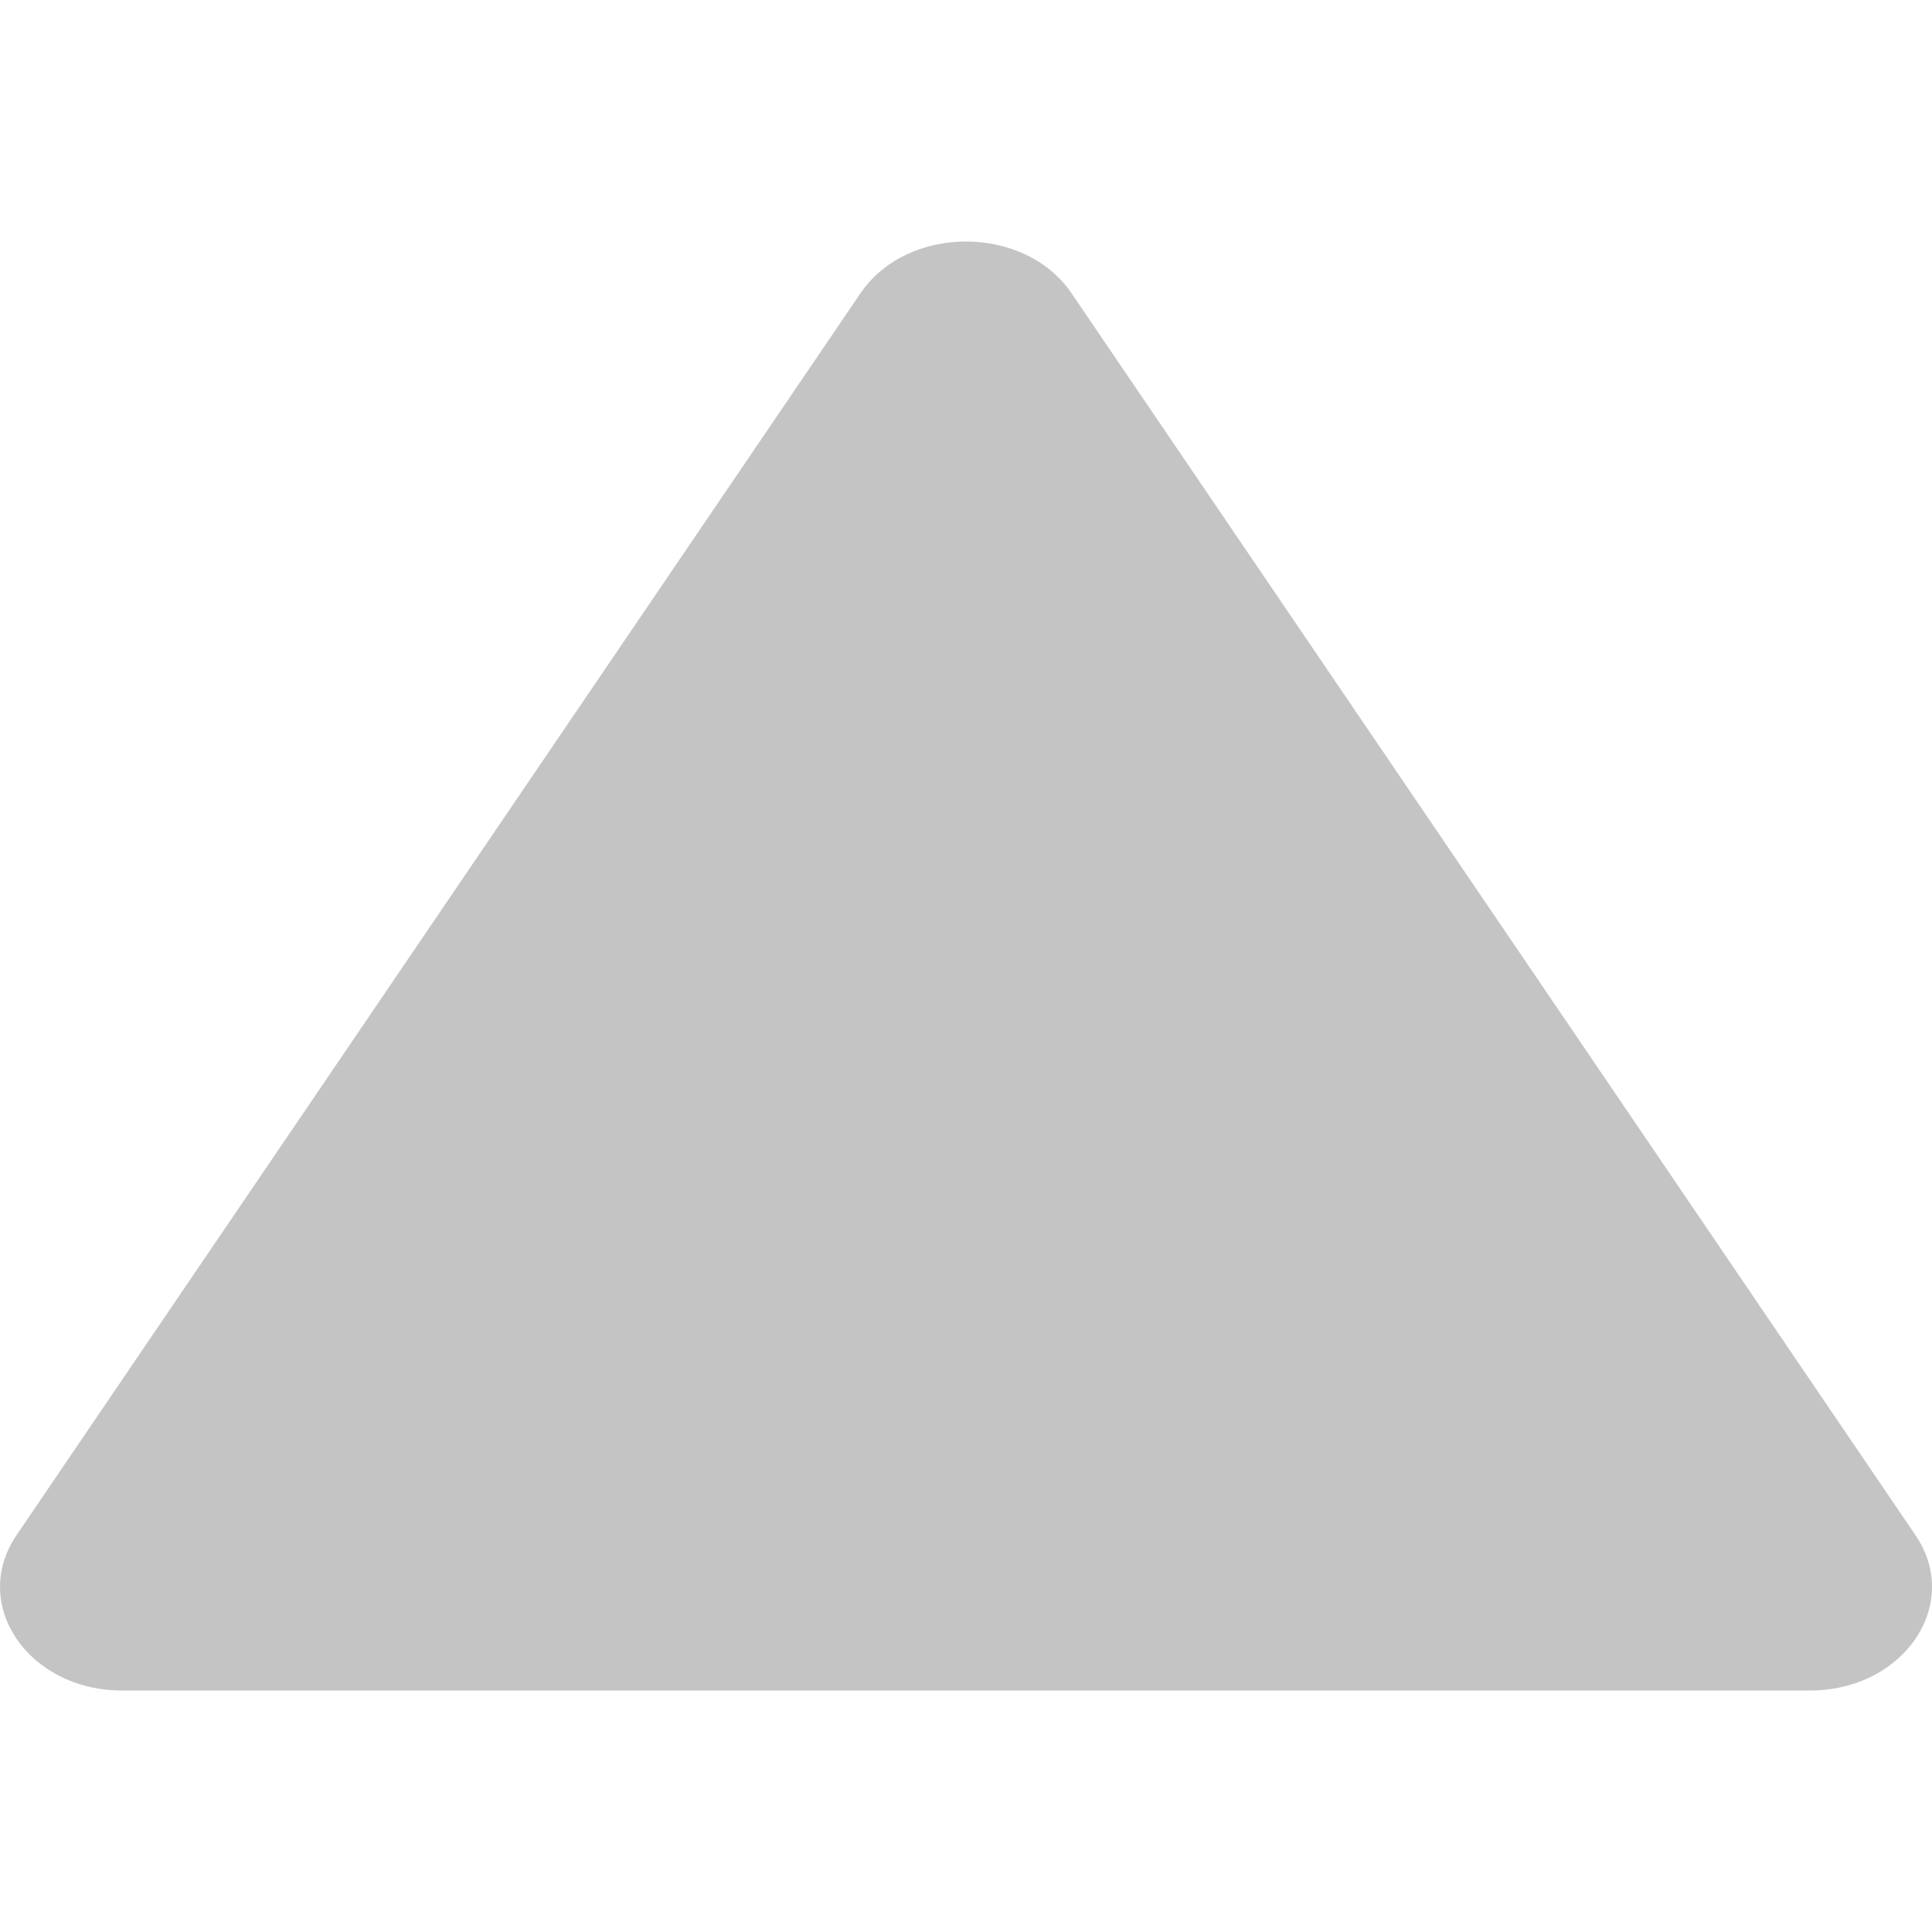
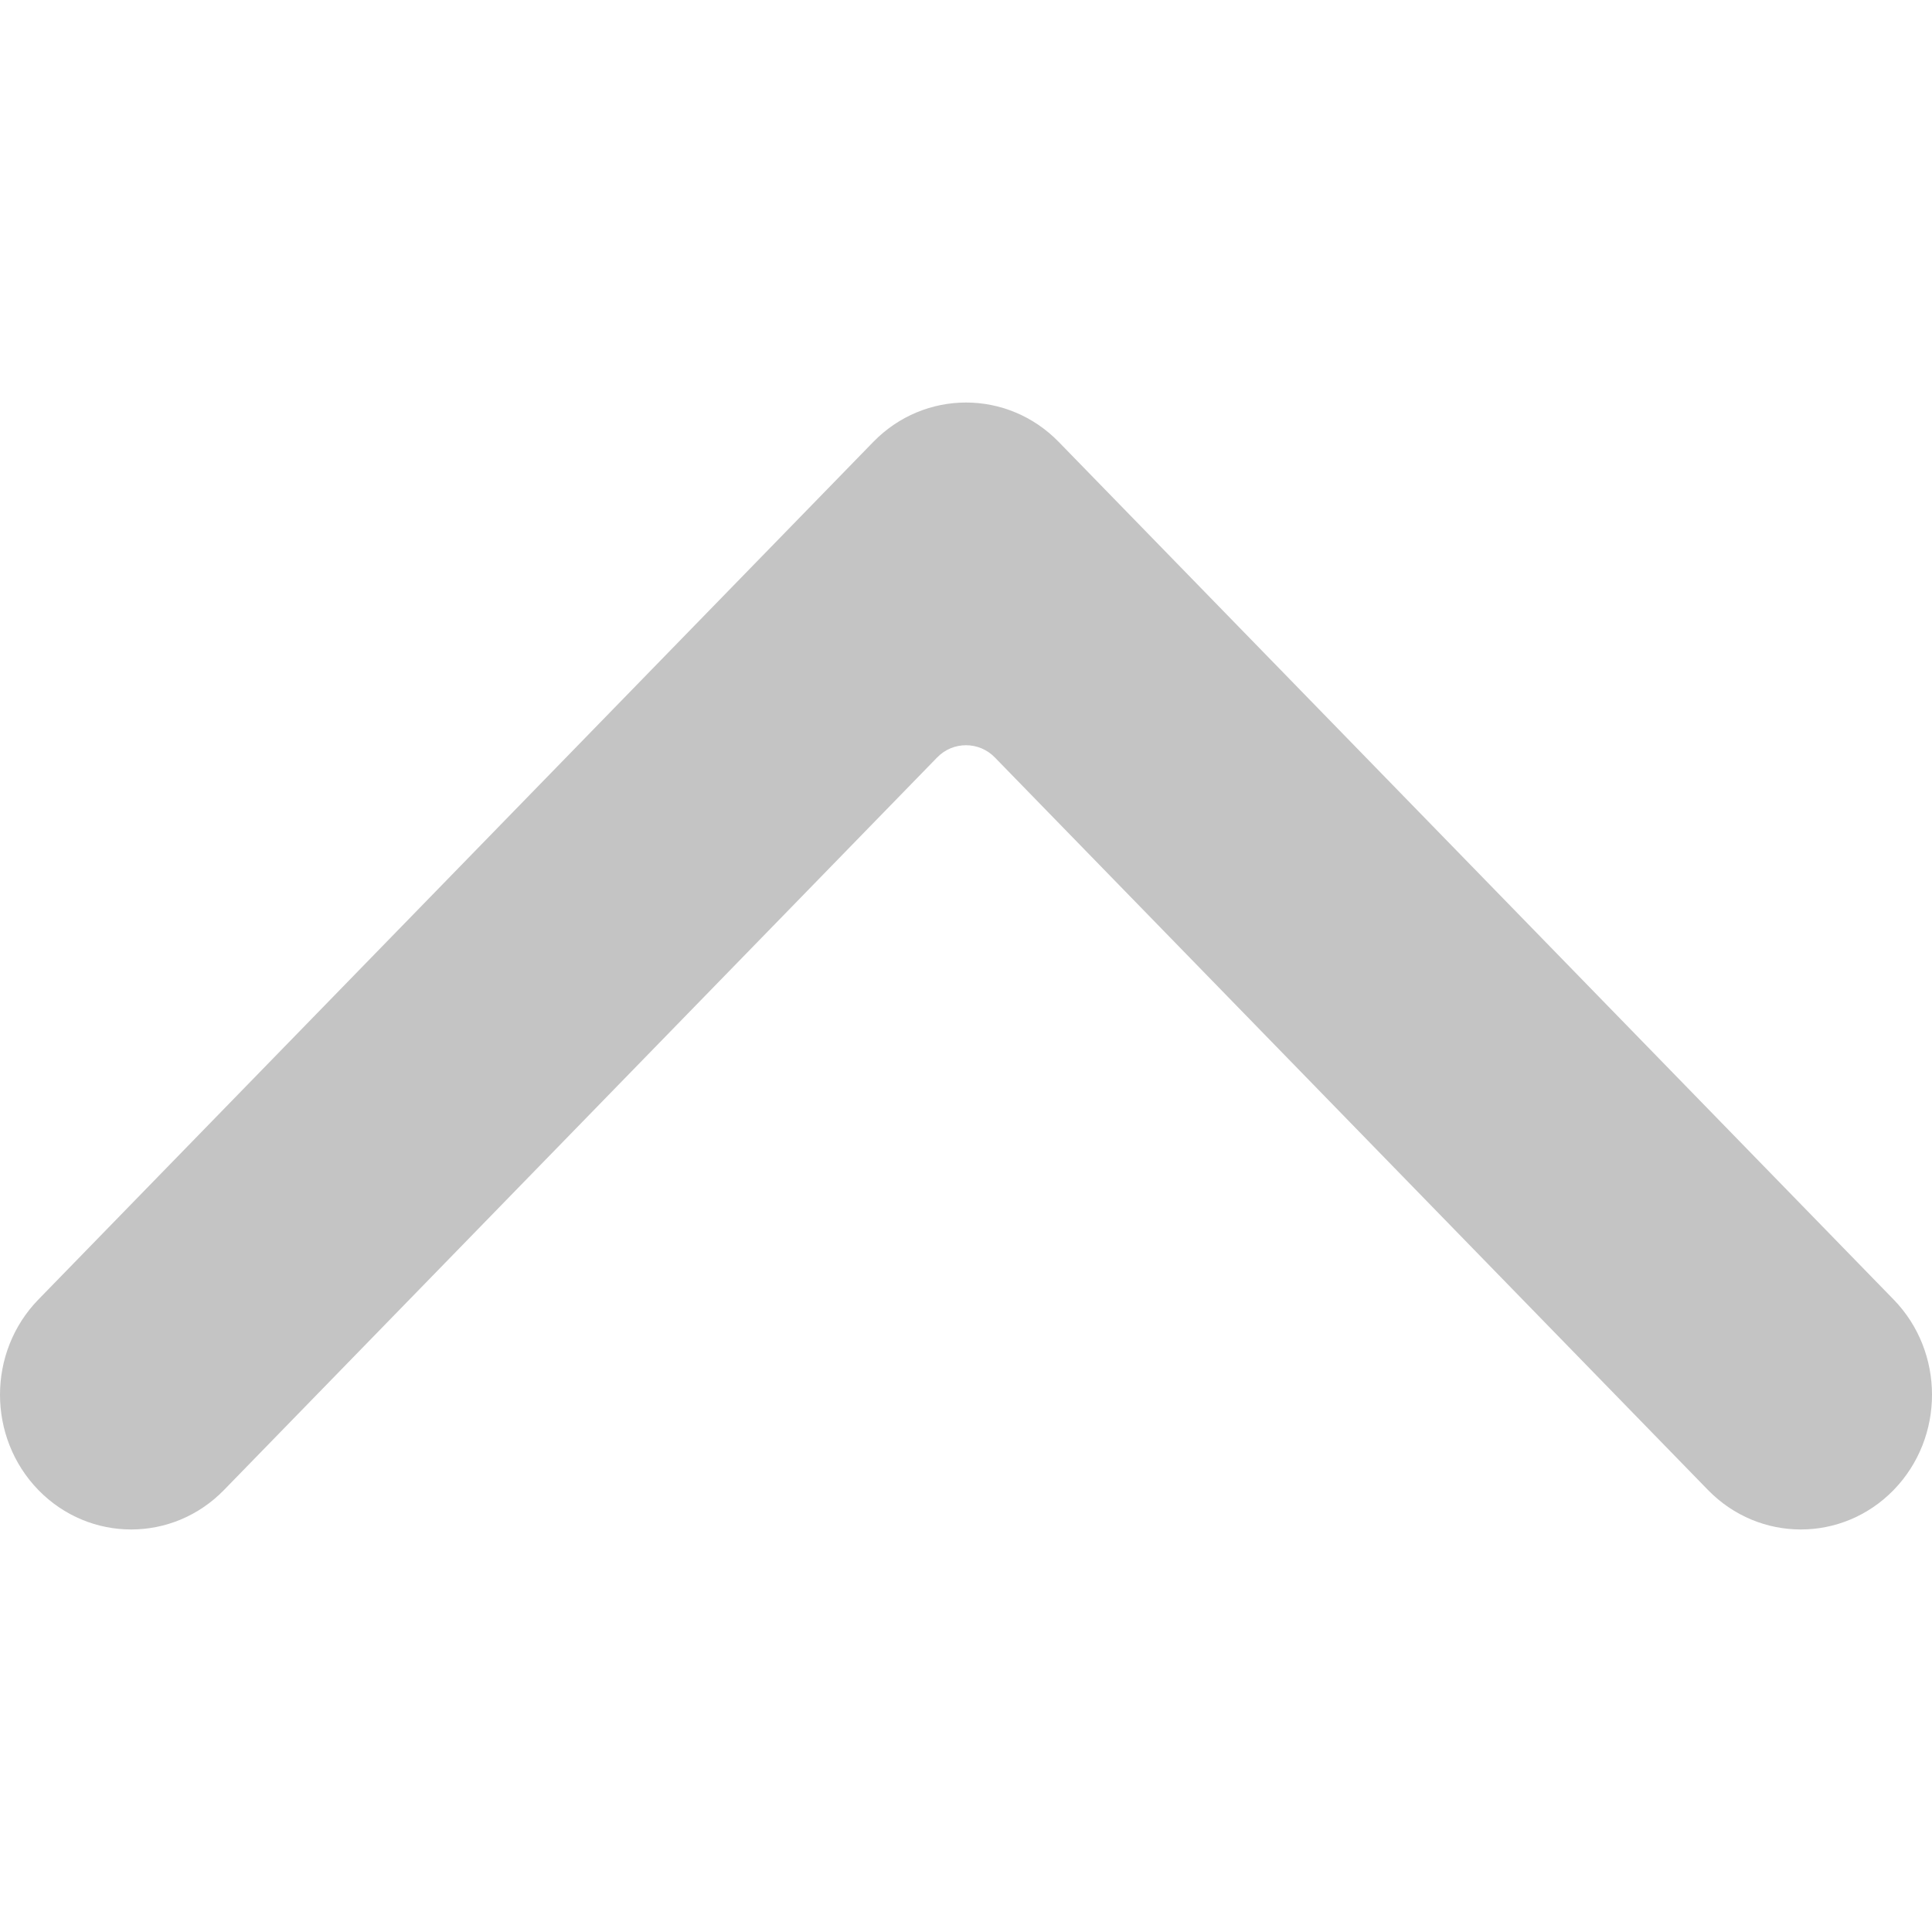
<svg xmlns="http://www.w3.org/2000/svg" width="24" height="24" viewBox="0 0 24 24" fill="none">
-   <path d="M10.689 3.643C11.272 2.786 12.728 2.786 13.311 3.643L23.795 19.071C24.378 19.929 23.649 21 22.484 21H1.516C0.351 21 -0.377 19.929 0.205 19.071L10.689 3.643Z" fill="#C4C4C4" />
+   <path fill-rule="evenodd" clip-rule="evenodd" d="M10.848 5.49C11.484 4.837 12.516 4.837 13.152 5.49L23.523 16.143C24.159 16.796 24.159 17.856 23.523 18.51C22.886 19.163 21.855 19.163 21.218 18.51L12.358 9.409C12.162 9.207 11.838 9.207 11.642 9.409L2.782 18.51C2.145 19.163 1.114 19.163 0.477 18.51C-0.159 17.856 -0.159 16.796 0.477 16.143L10.848 5.49Z" fill="#C4C4C4" />
</svg>
